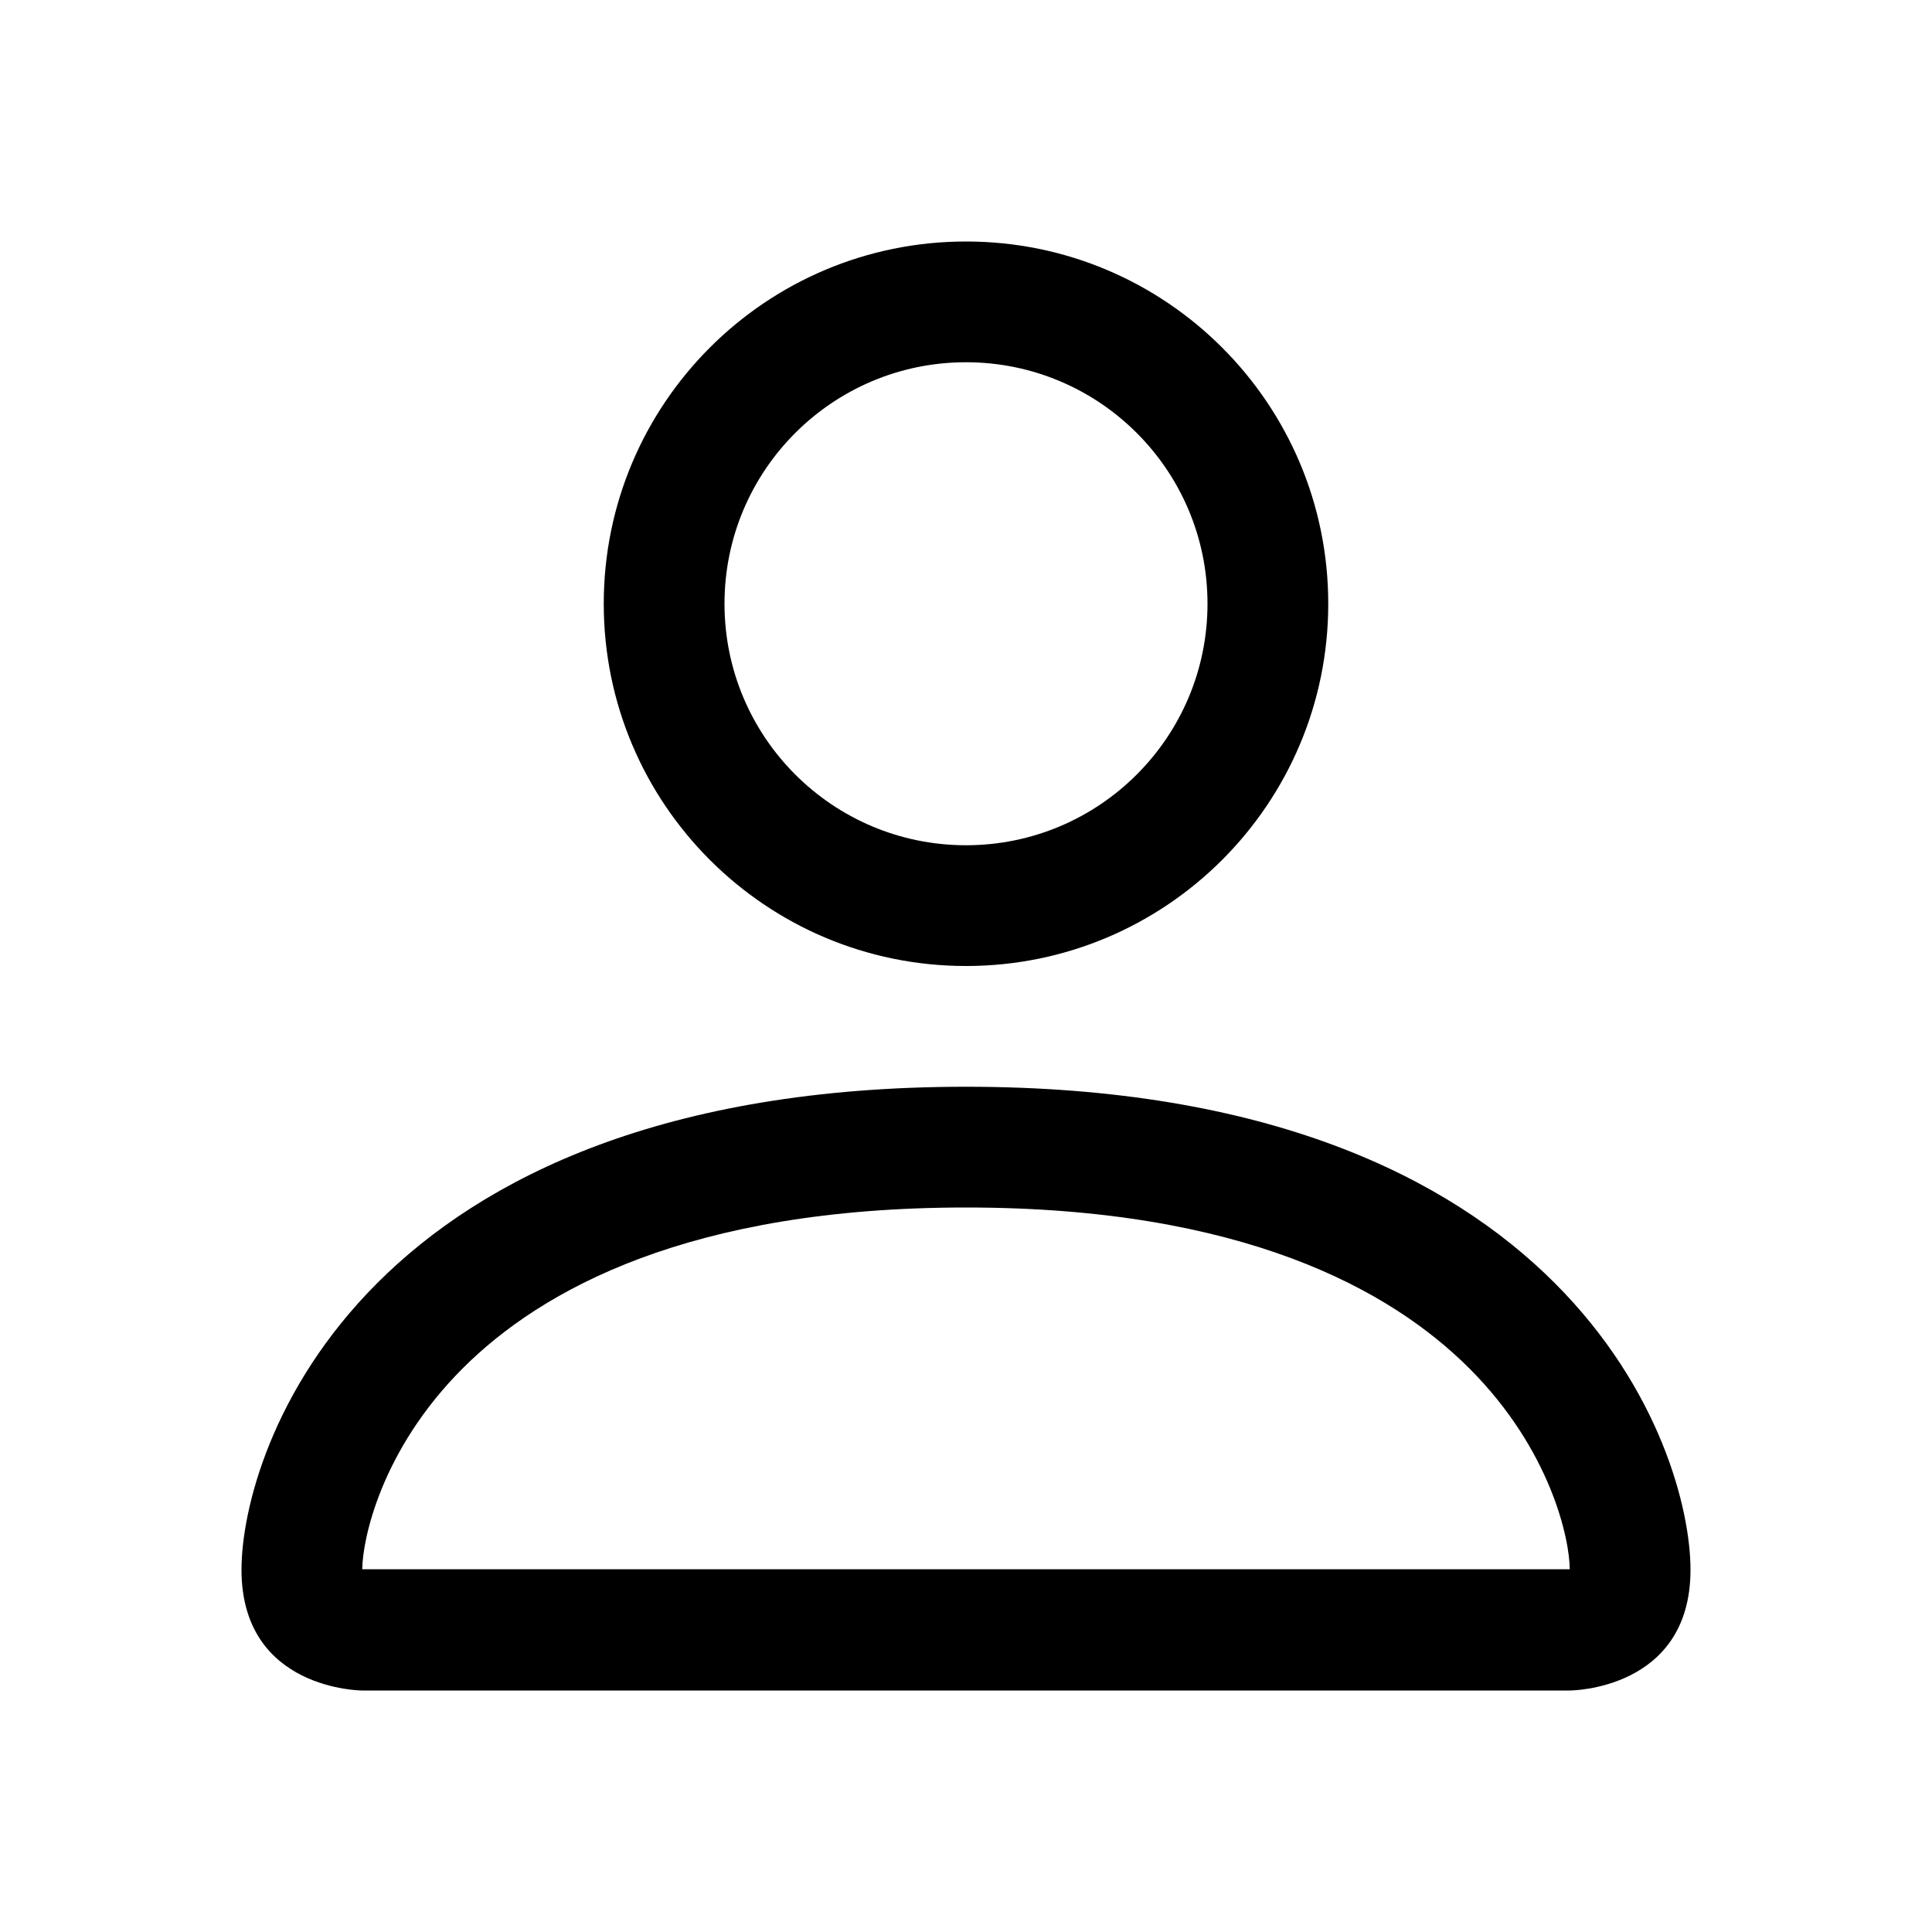
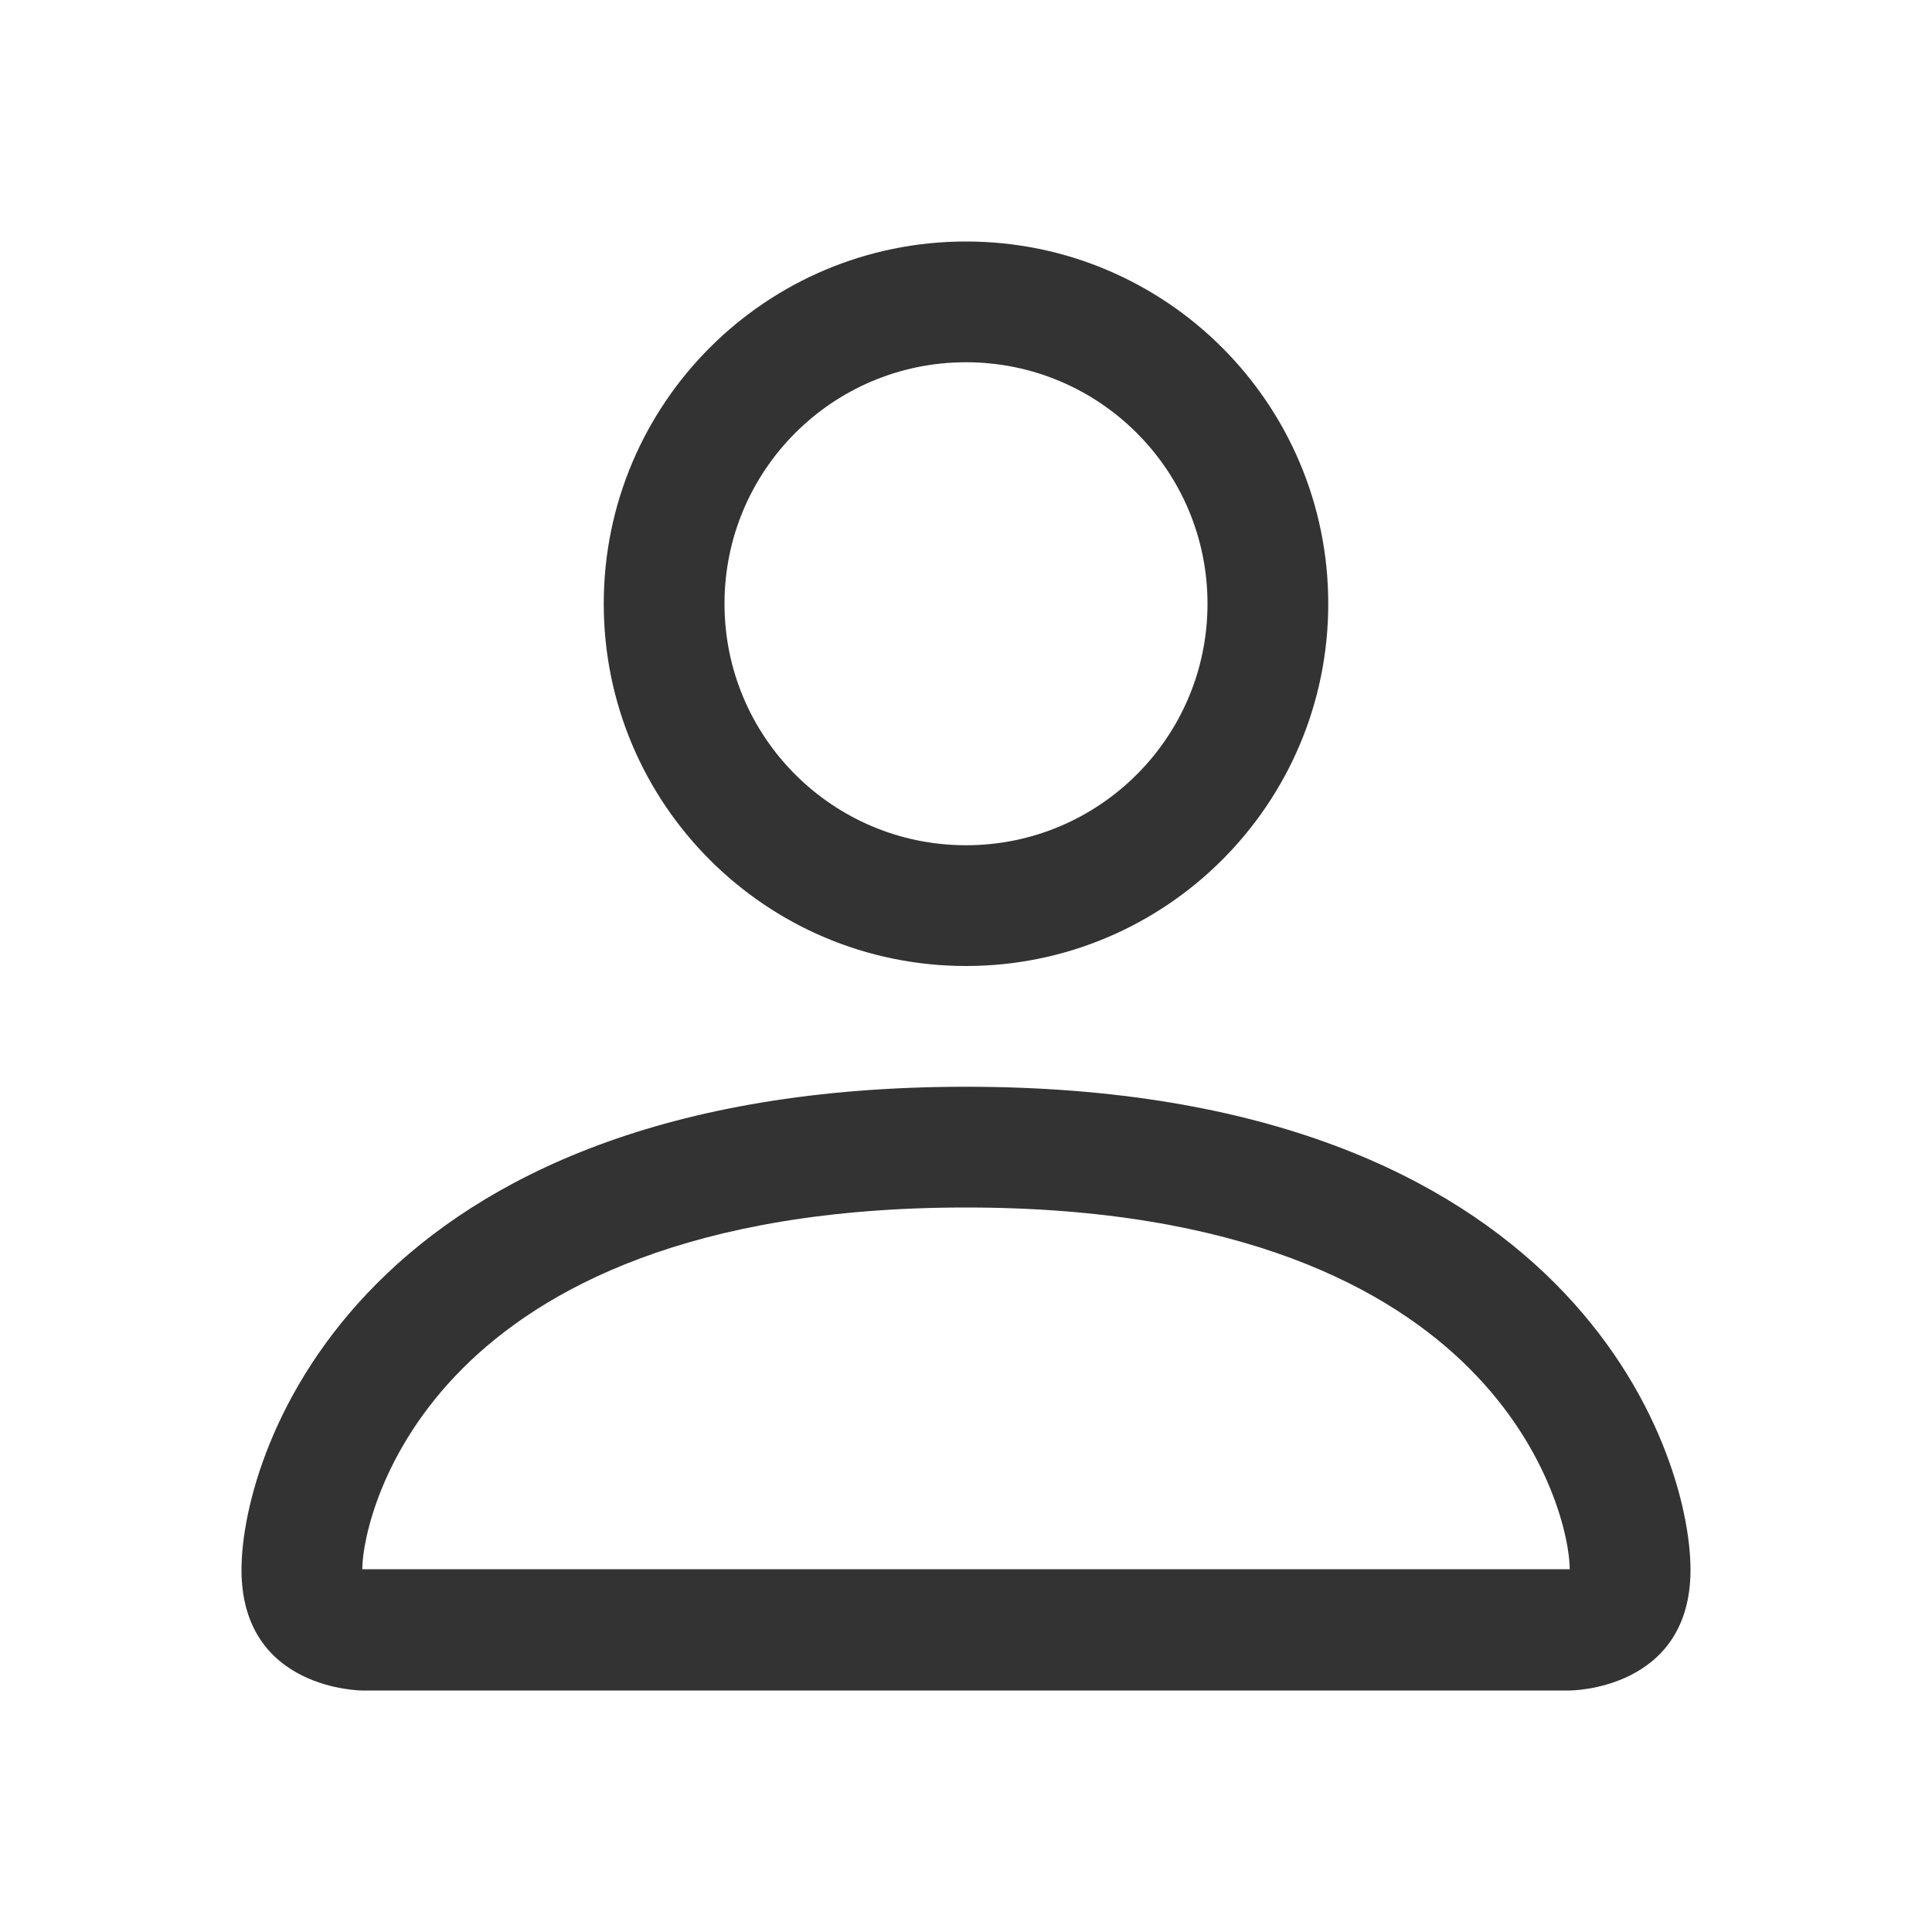
- <svg xmlns="http://www.w3.org/2000/svg" width="16" height="16" fill="currentColor" class="bi bi-person" viewBox="0 0 16 16">
+ <svg xmlns="http://www.w3.org/2000/svg" width="16" height="16" fill="#333333" class="bi bi-person" viewBox="0 0 16 16">
  <path d="M8 8a3 3 0 1 0 0-6 3 3 0 0 0 0 6zm2-3a2 2 0 1 1-4 0 2 2 0 0 1 4 0zm4 8c0 1-1 1-1 1H3s-1 0-1-1 1-4 6-4 6 3 6 4zm-1-.004c-.001-.246-.154-.986-.832-1.664C11.516 10.68 10.289 10 8 10c-2.29 0-3.516.68-4.168 1.332-.678.678-.83 1.418-.832 1.664h10z" />
</svg>
